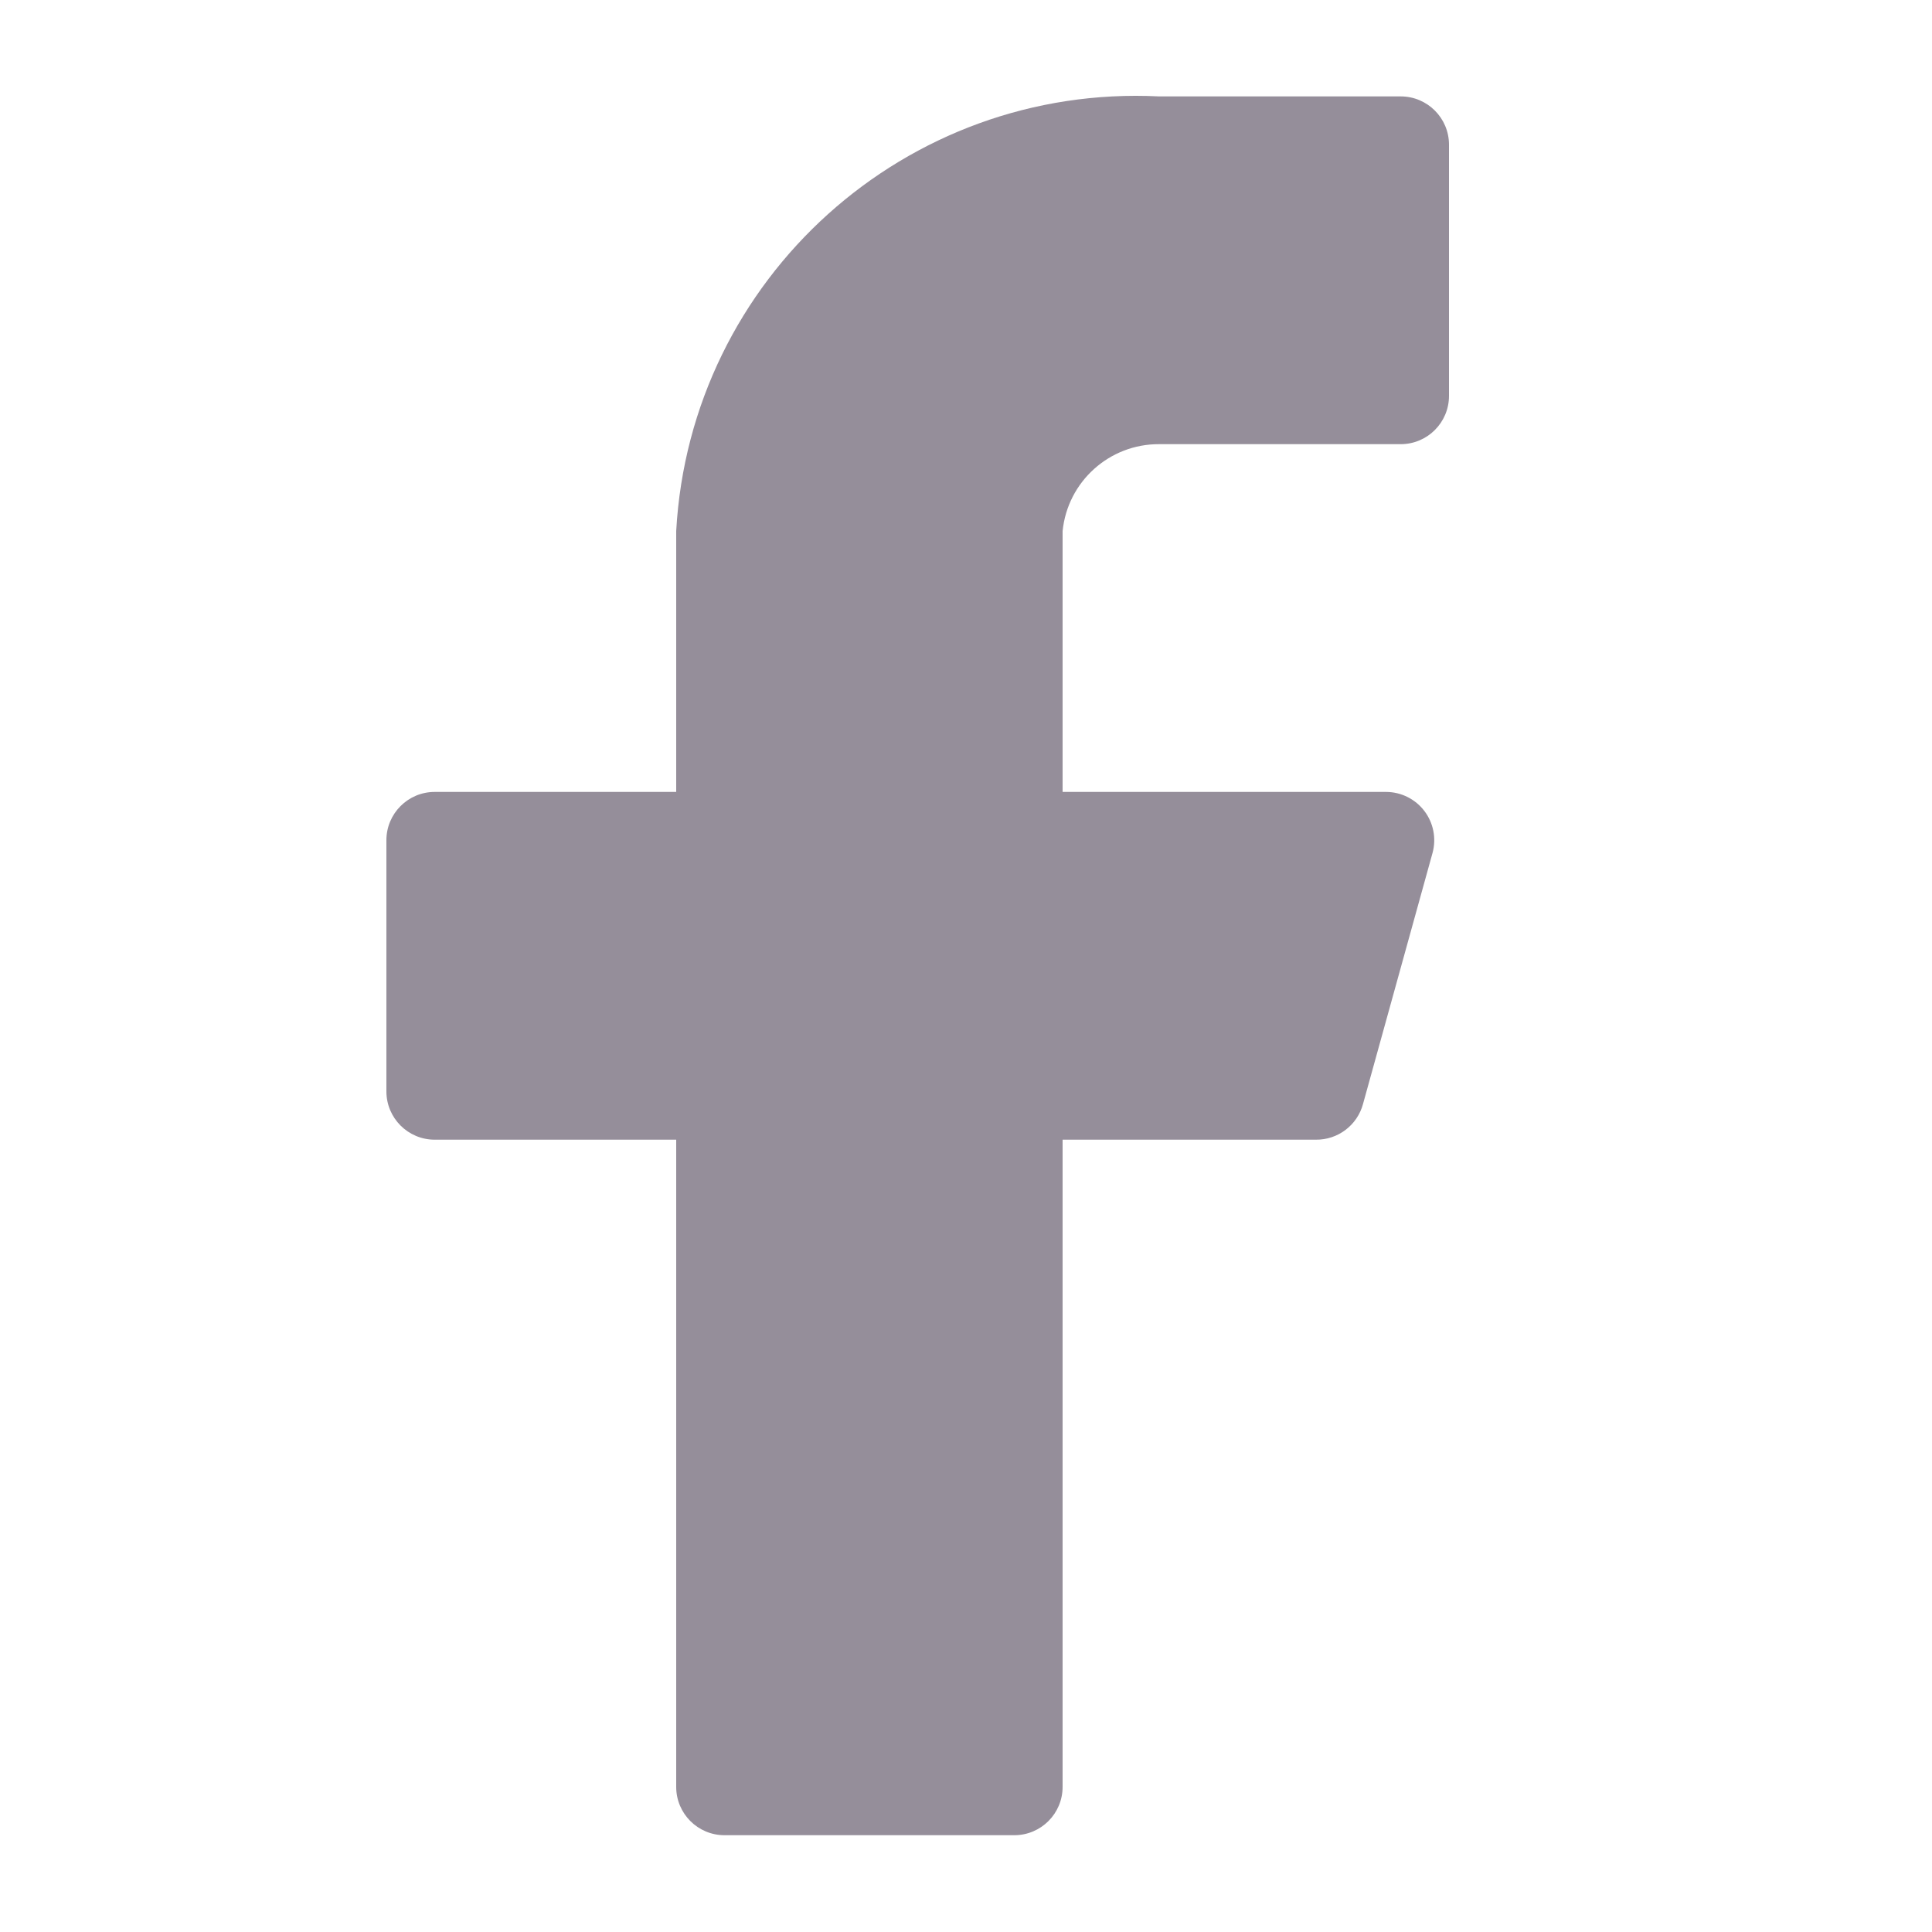
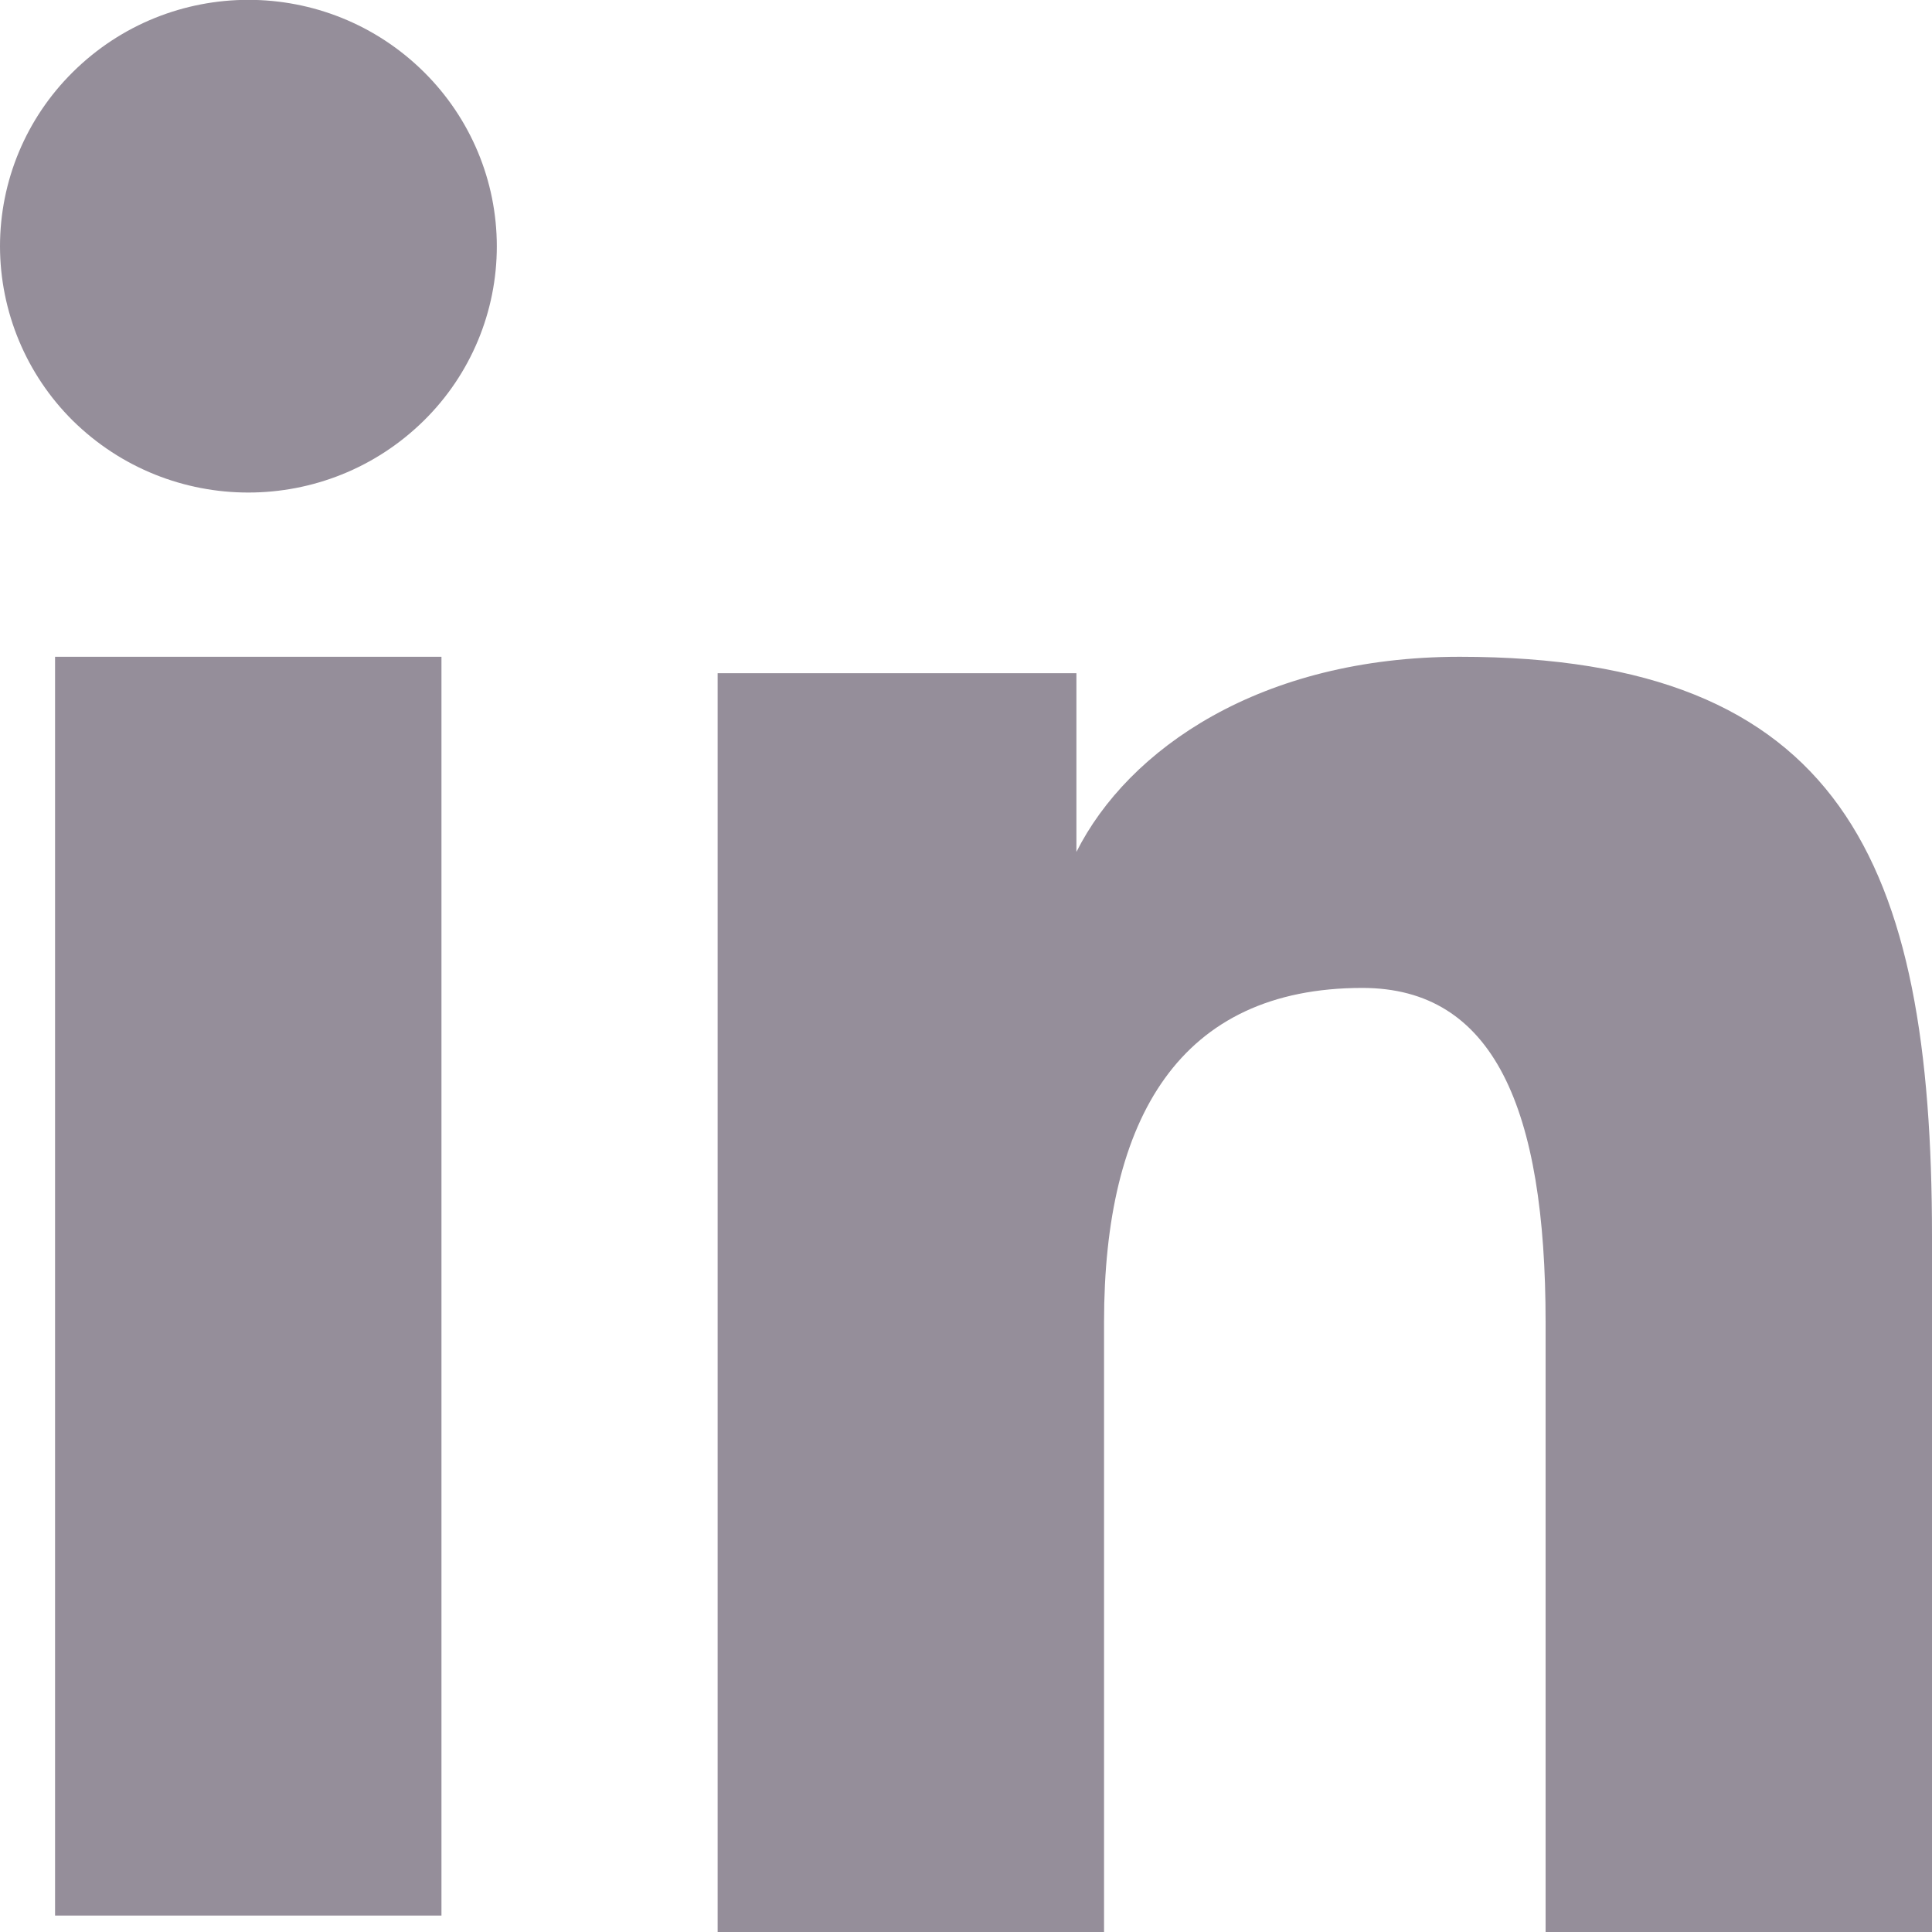
- <svg xmlns="http://www.w3.org/2000/svg" width="20" height="20" fill="none" viewBox="0 0 12 20">
-   <path fill="#958E9A" d="M11 1.498a.5.5 0 0 0-.5-.5H8a4.77 4.77 0 0 0-5 4.5v2.7H.5a.5.5 0 0 0-.5.5v2.6a.5.5 0 0 0 .5.5H3v6.7a.5.5 0 0 0 .5.5h3a.5.5 0 0 0 .5-.5v-6.7h2.62a.5.5 0 0 0 .49-.37l.72-2.6a.5.5 0 0 0-.48-.63H7v-2.7a1 1 0 0 1 1-.9h2.5a.5.5 0 0 0 .5-.5v-2.6Z" />
+ <svg xmlns="http://www.w3.org/2000/svg" width="20" height="20" fill="none" viewBox="0 0 20 20">
+   <path fill="#958E9A" fill-rule="evenodd" d="M7.429 6.969h3.714v1.85c.535-1.064 1.907-2.02 3.968-2.02 3.951 0 4.889 2.118 4.889 6.004V20h-4v-6.312c0-2.213-.535-3.461-1.897-3.461-1.889 0-2.674 1.345-2.674 3.46V20h-4V6.969ZM.57 19.83h4V6.799h-4V19.83ZM5.143 2.55a2.53 2.53 0 0 1-.753 1.802 2.59 2.59 0 0 1-3.638.001A2.548 2.548 0 0 1 0 2.55C0 1.873.27 1.225.753.747a2.583 2.583 0 0 1 3.637 0c.482.478.753 1.126.753 1.803Z" clip-rule="evenodd" />
</svg>
